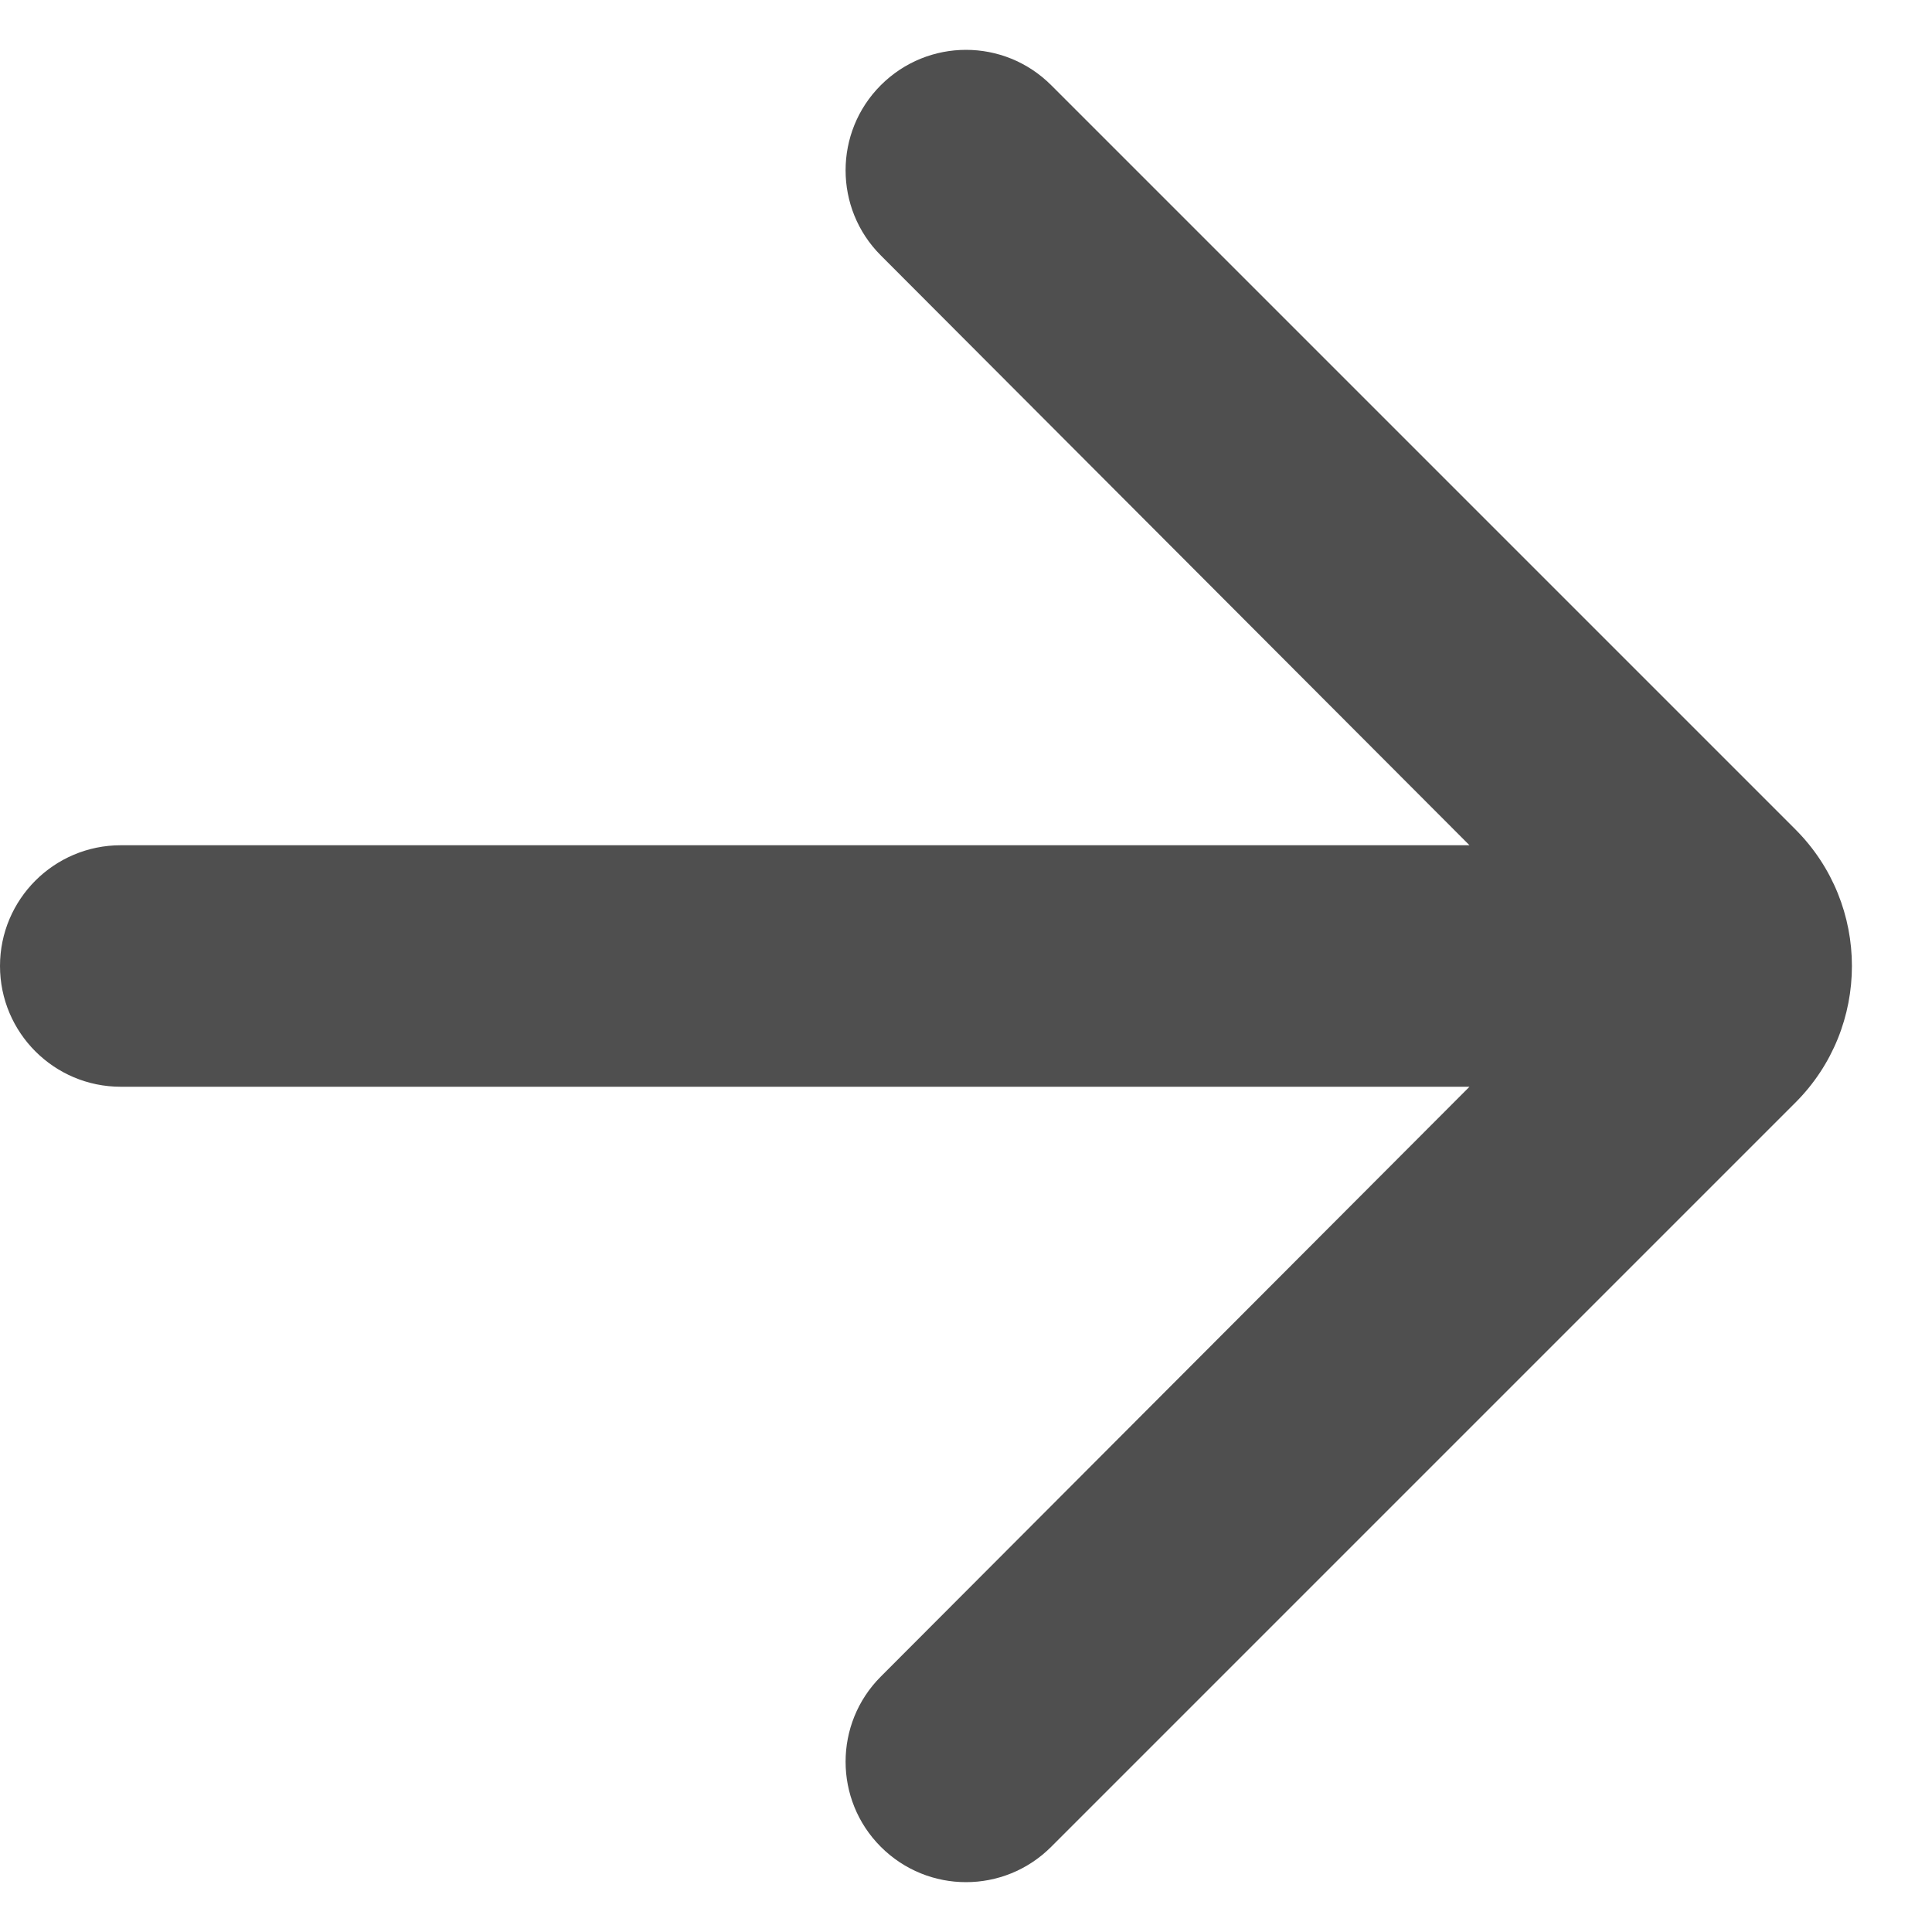
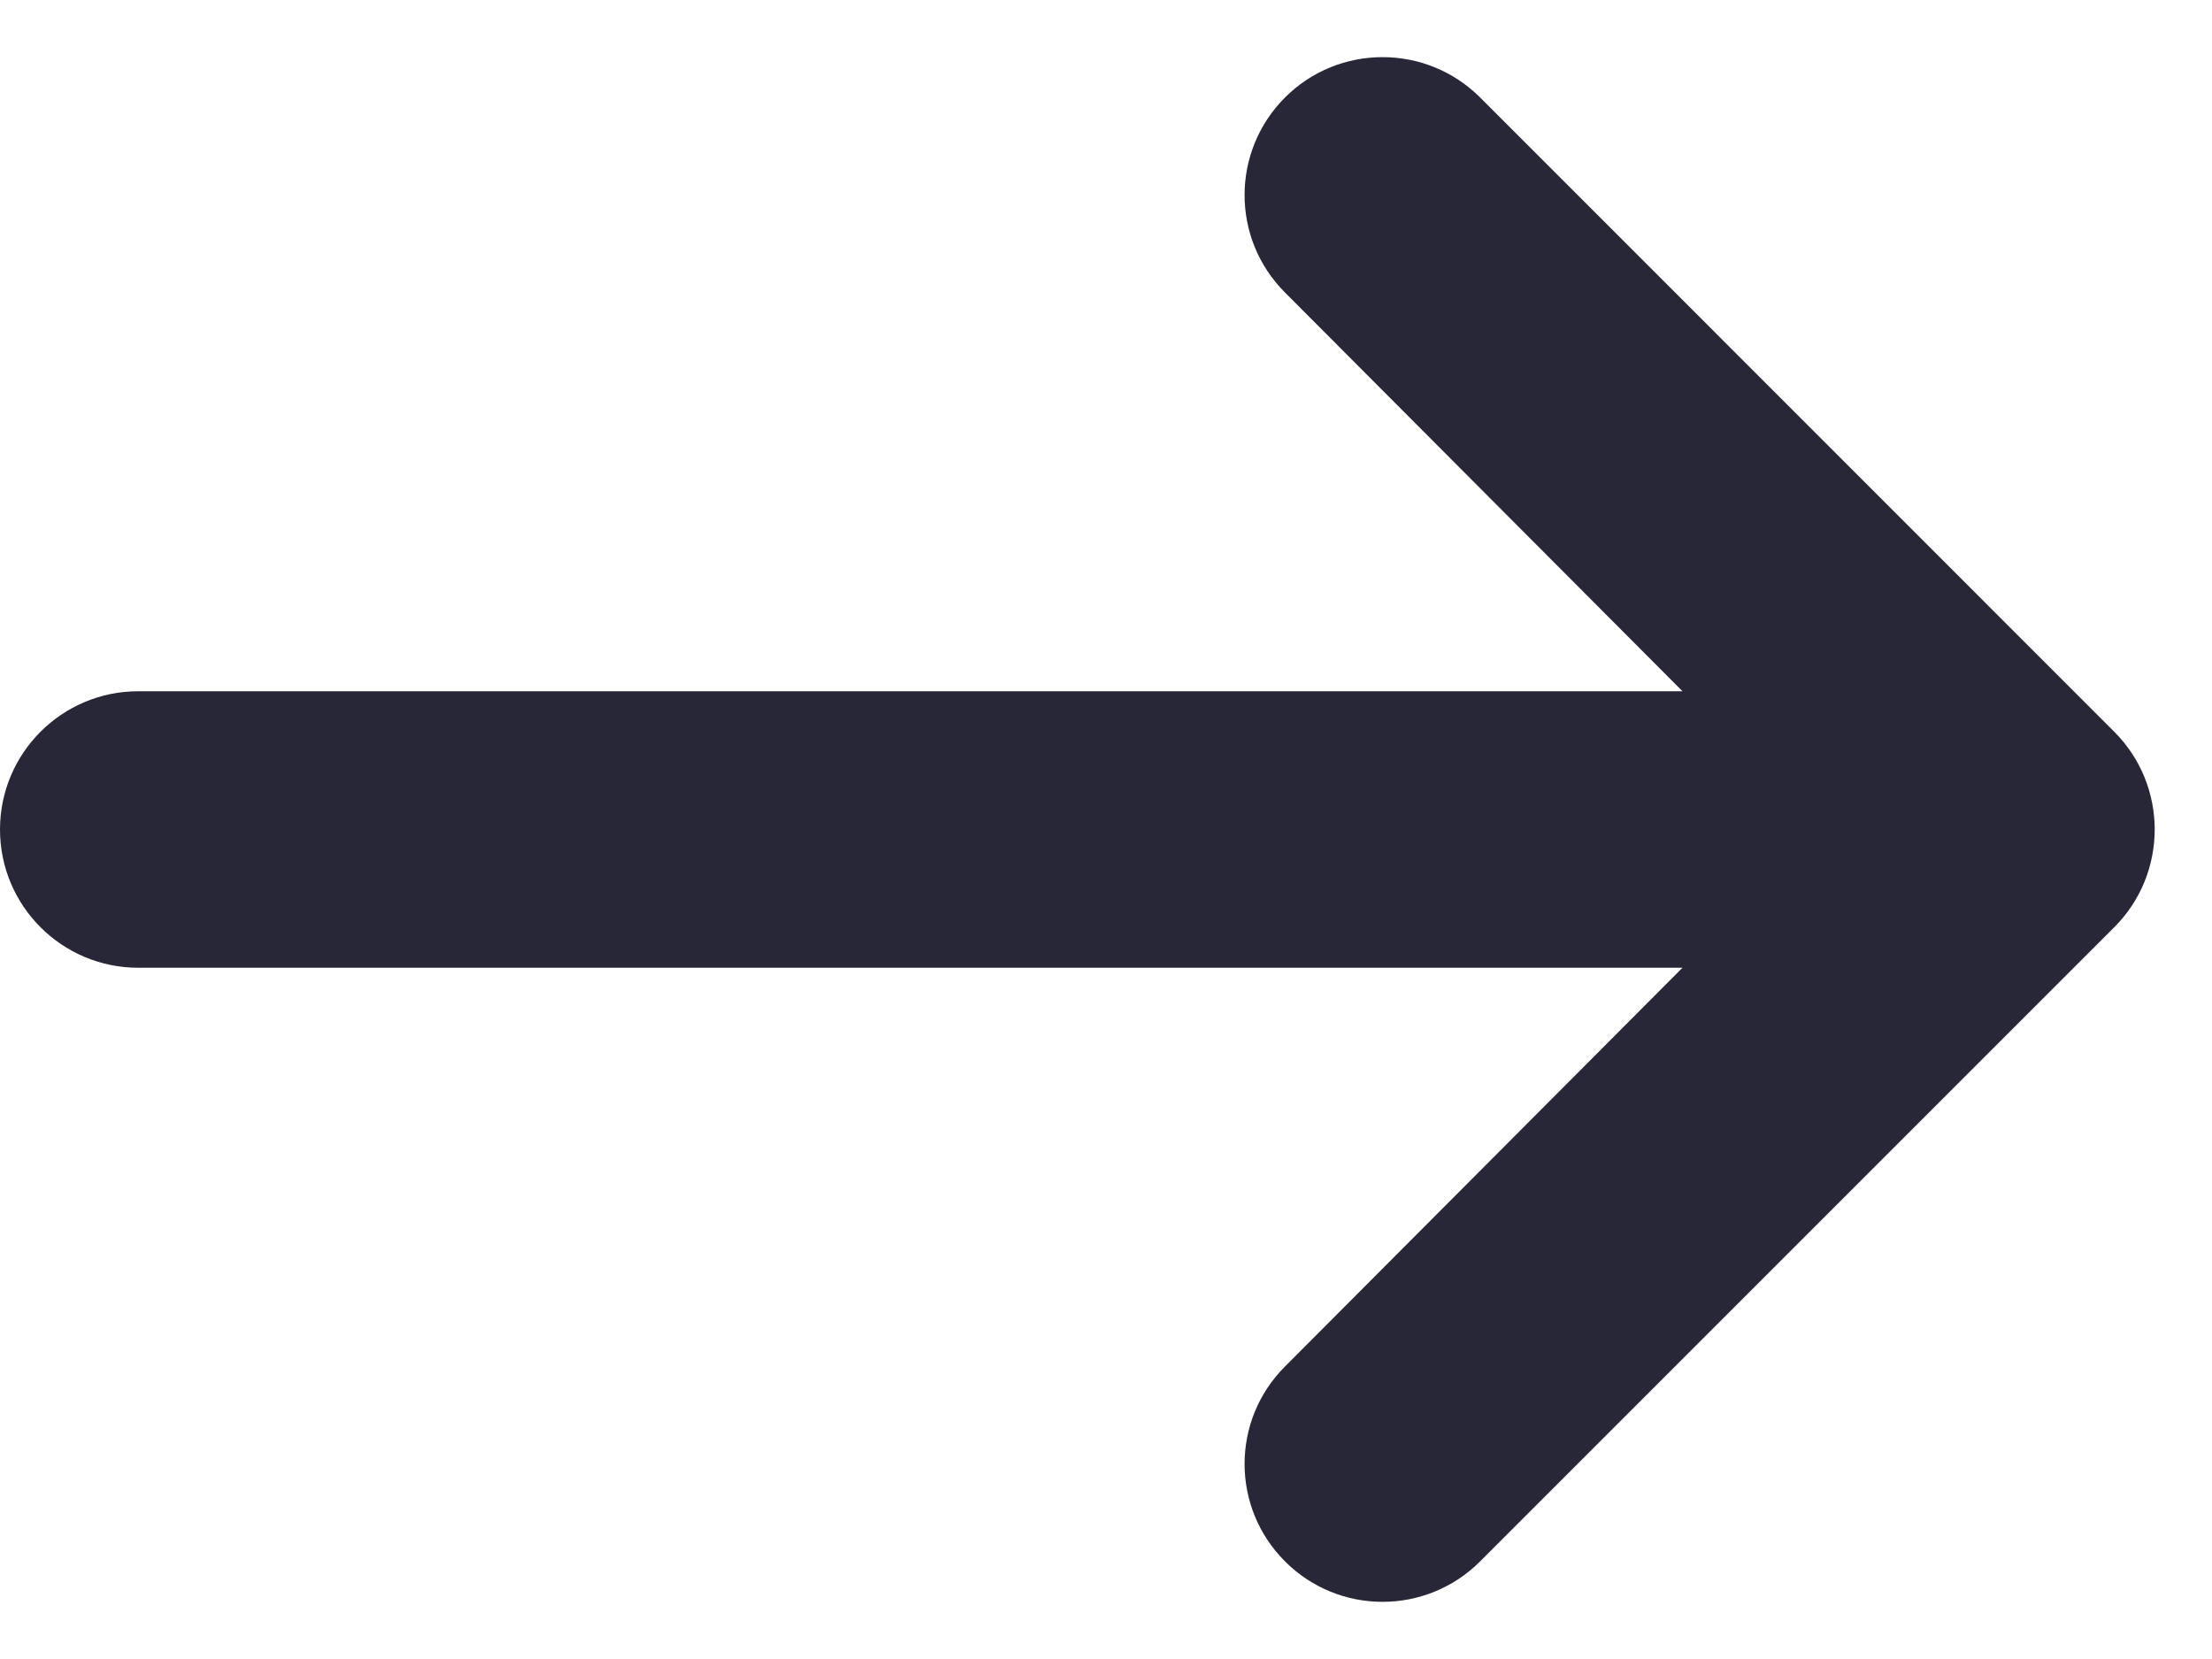
- <svg xmlns="http://www.w3.org/2000/svg" width="10" height="10" viewBox="0 0 10 10" fill="none">
-   <path d="M5.441 0.441C5.197 0.197 4.803 0.197 4.559 0.441C4.316 0.684 4.316 1.079 4.559 1.322L7.606 4.375H0.625C0.28 4.375 0 4.655 0 5C0 5.345 0.28 5.625 0.625 5.625H7.606L4.559 8.678C4.316 8.921 4.316 9.316 4.559 9.559C4.803 9.803 5.197 9.803 5.441 9.559L9.293 5.707C9.683 5.317 9.683 4.683 9.293 4.293L5.441 0.441Z" fill="#4F4F4F" />
+ <svg xmlns="http://www.w3.org/2000/svg" width="16" height="12" viewBox="0 0 16 12" fill="none">
+   <path d="M10.706 0.705C10.316 0.316 9.684 0.316 9.295 0.705C8.905 1.095 8.905 1.726 9.294 2.115L12.17 5H1C0.448 5 0 5.448 0 6C0 6.552 0.448 7 1 7H12.17L9.294 9.885C8.905 10.274 8.905 10.905 9.295 11.294C9.684 11.684 10.316 11.684 10.706 11.294L15.293 6.707C15.683 6.317 15.683 5.683 15.293 5.293L10.706 0.705Z" fill="#272738" />
</svg>
